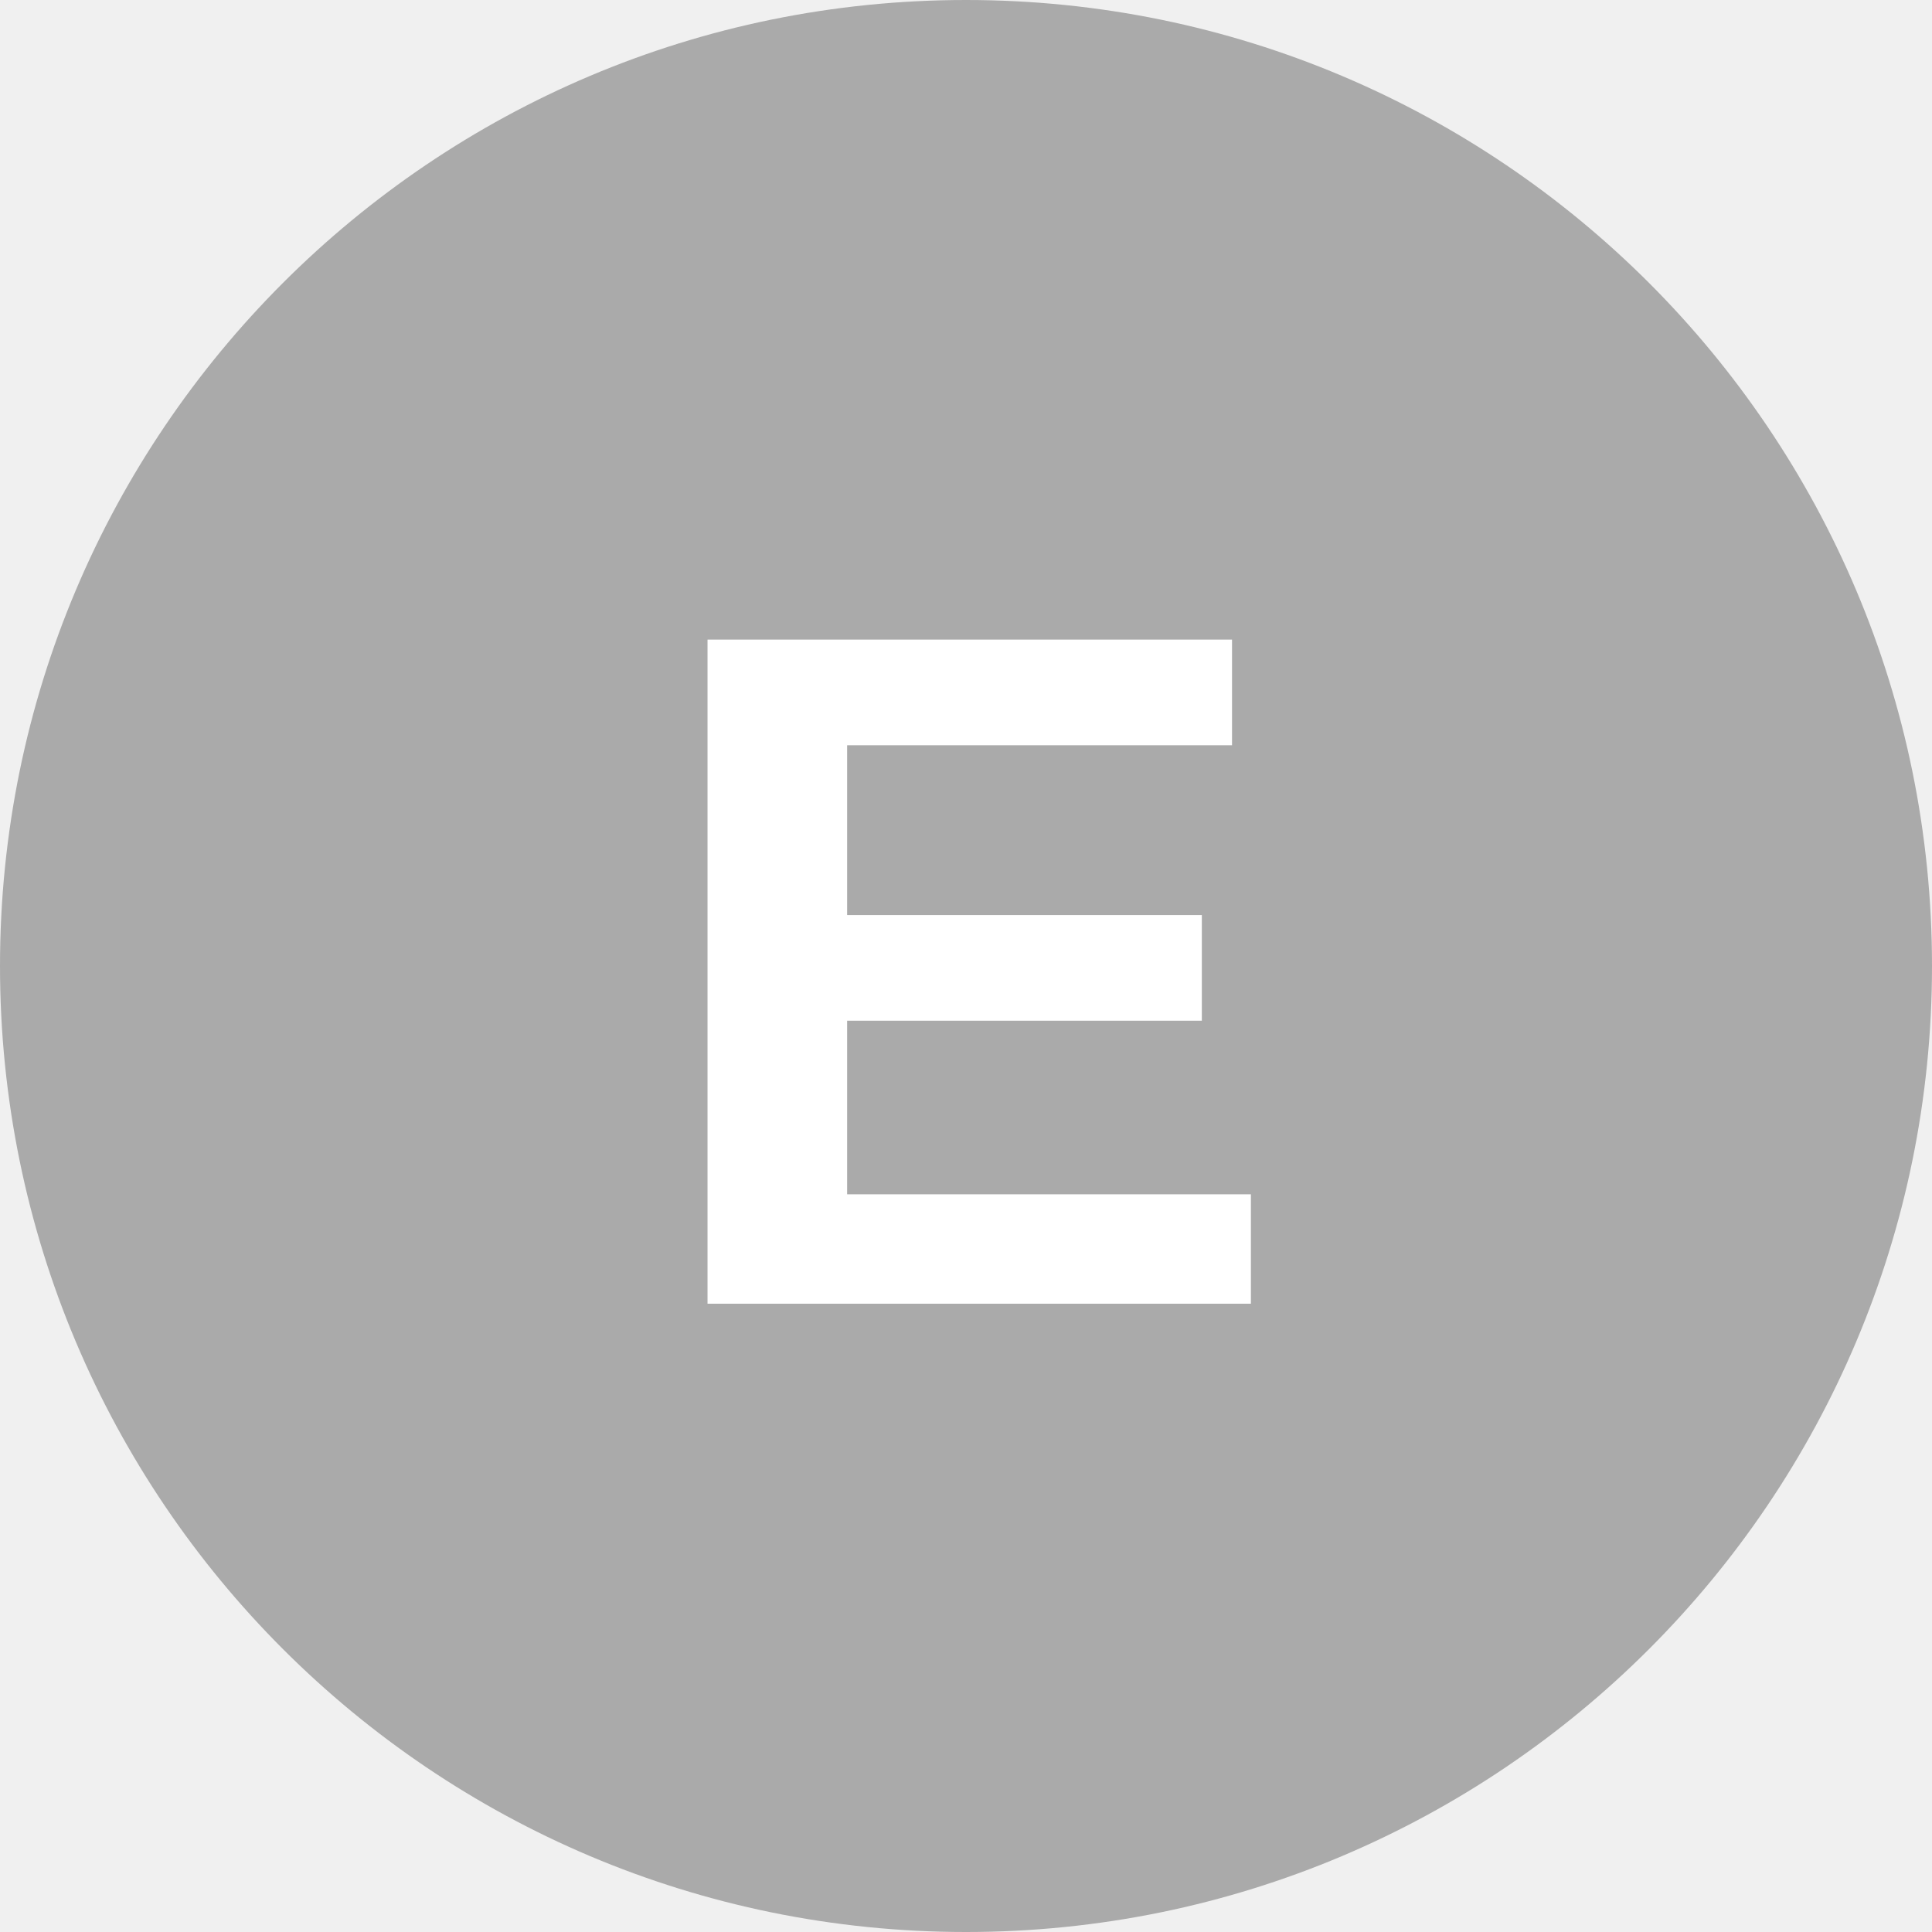
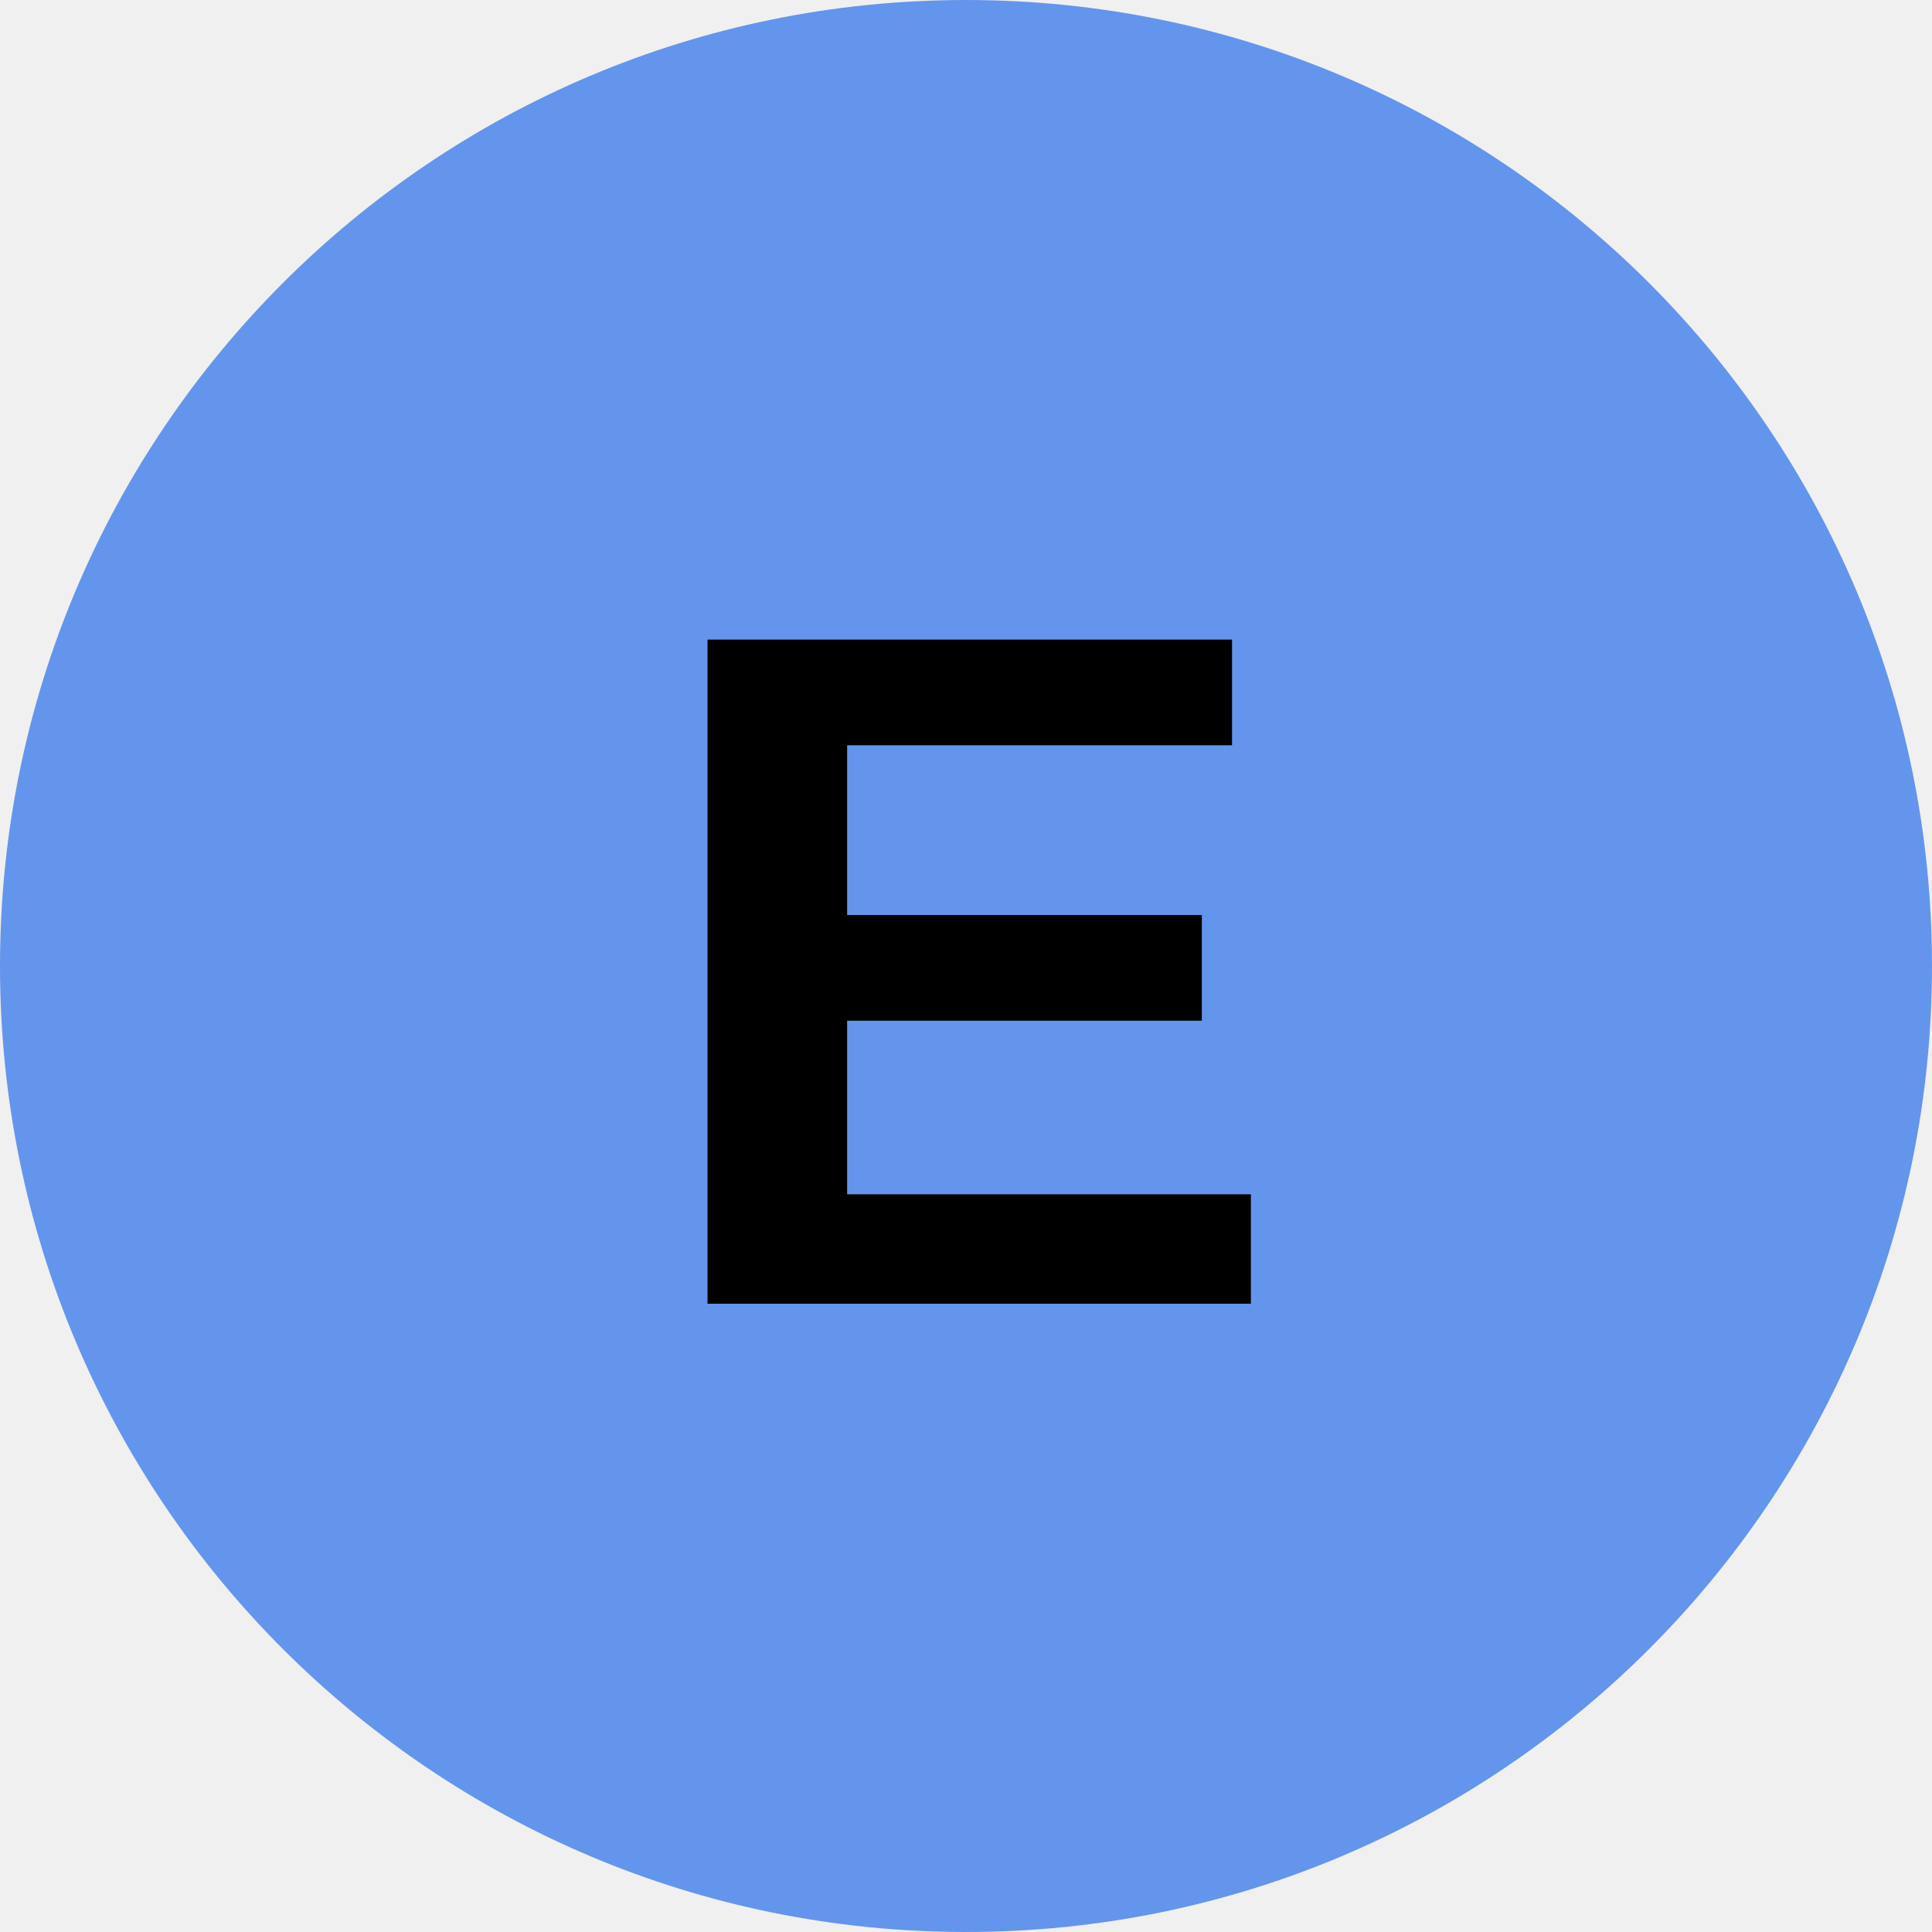
<svg xmlns="http://www.w3.org/2000/svg" viewBox="0 0 8 8">
-   <circle cx="4" cy="4" r="4" fill="#aaaaaa" />
-   <text x="4" y="5.4" text-anchor="middle" font-weight="700" font-size="4" font-family="Arial" fill="#fff">E</text>
+   <circle cx="4" cy="4" r="4" fill="#6495ED" />
+   <text x="4" y="5.4" text-anchor="middle" font-weight="700" font-size="4" font-family="Arial" fill="#000">E</text>
</svg>
